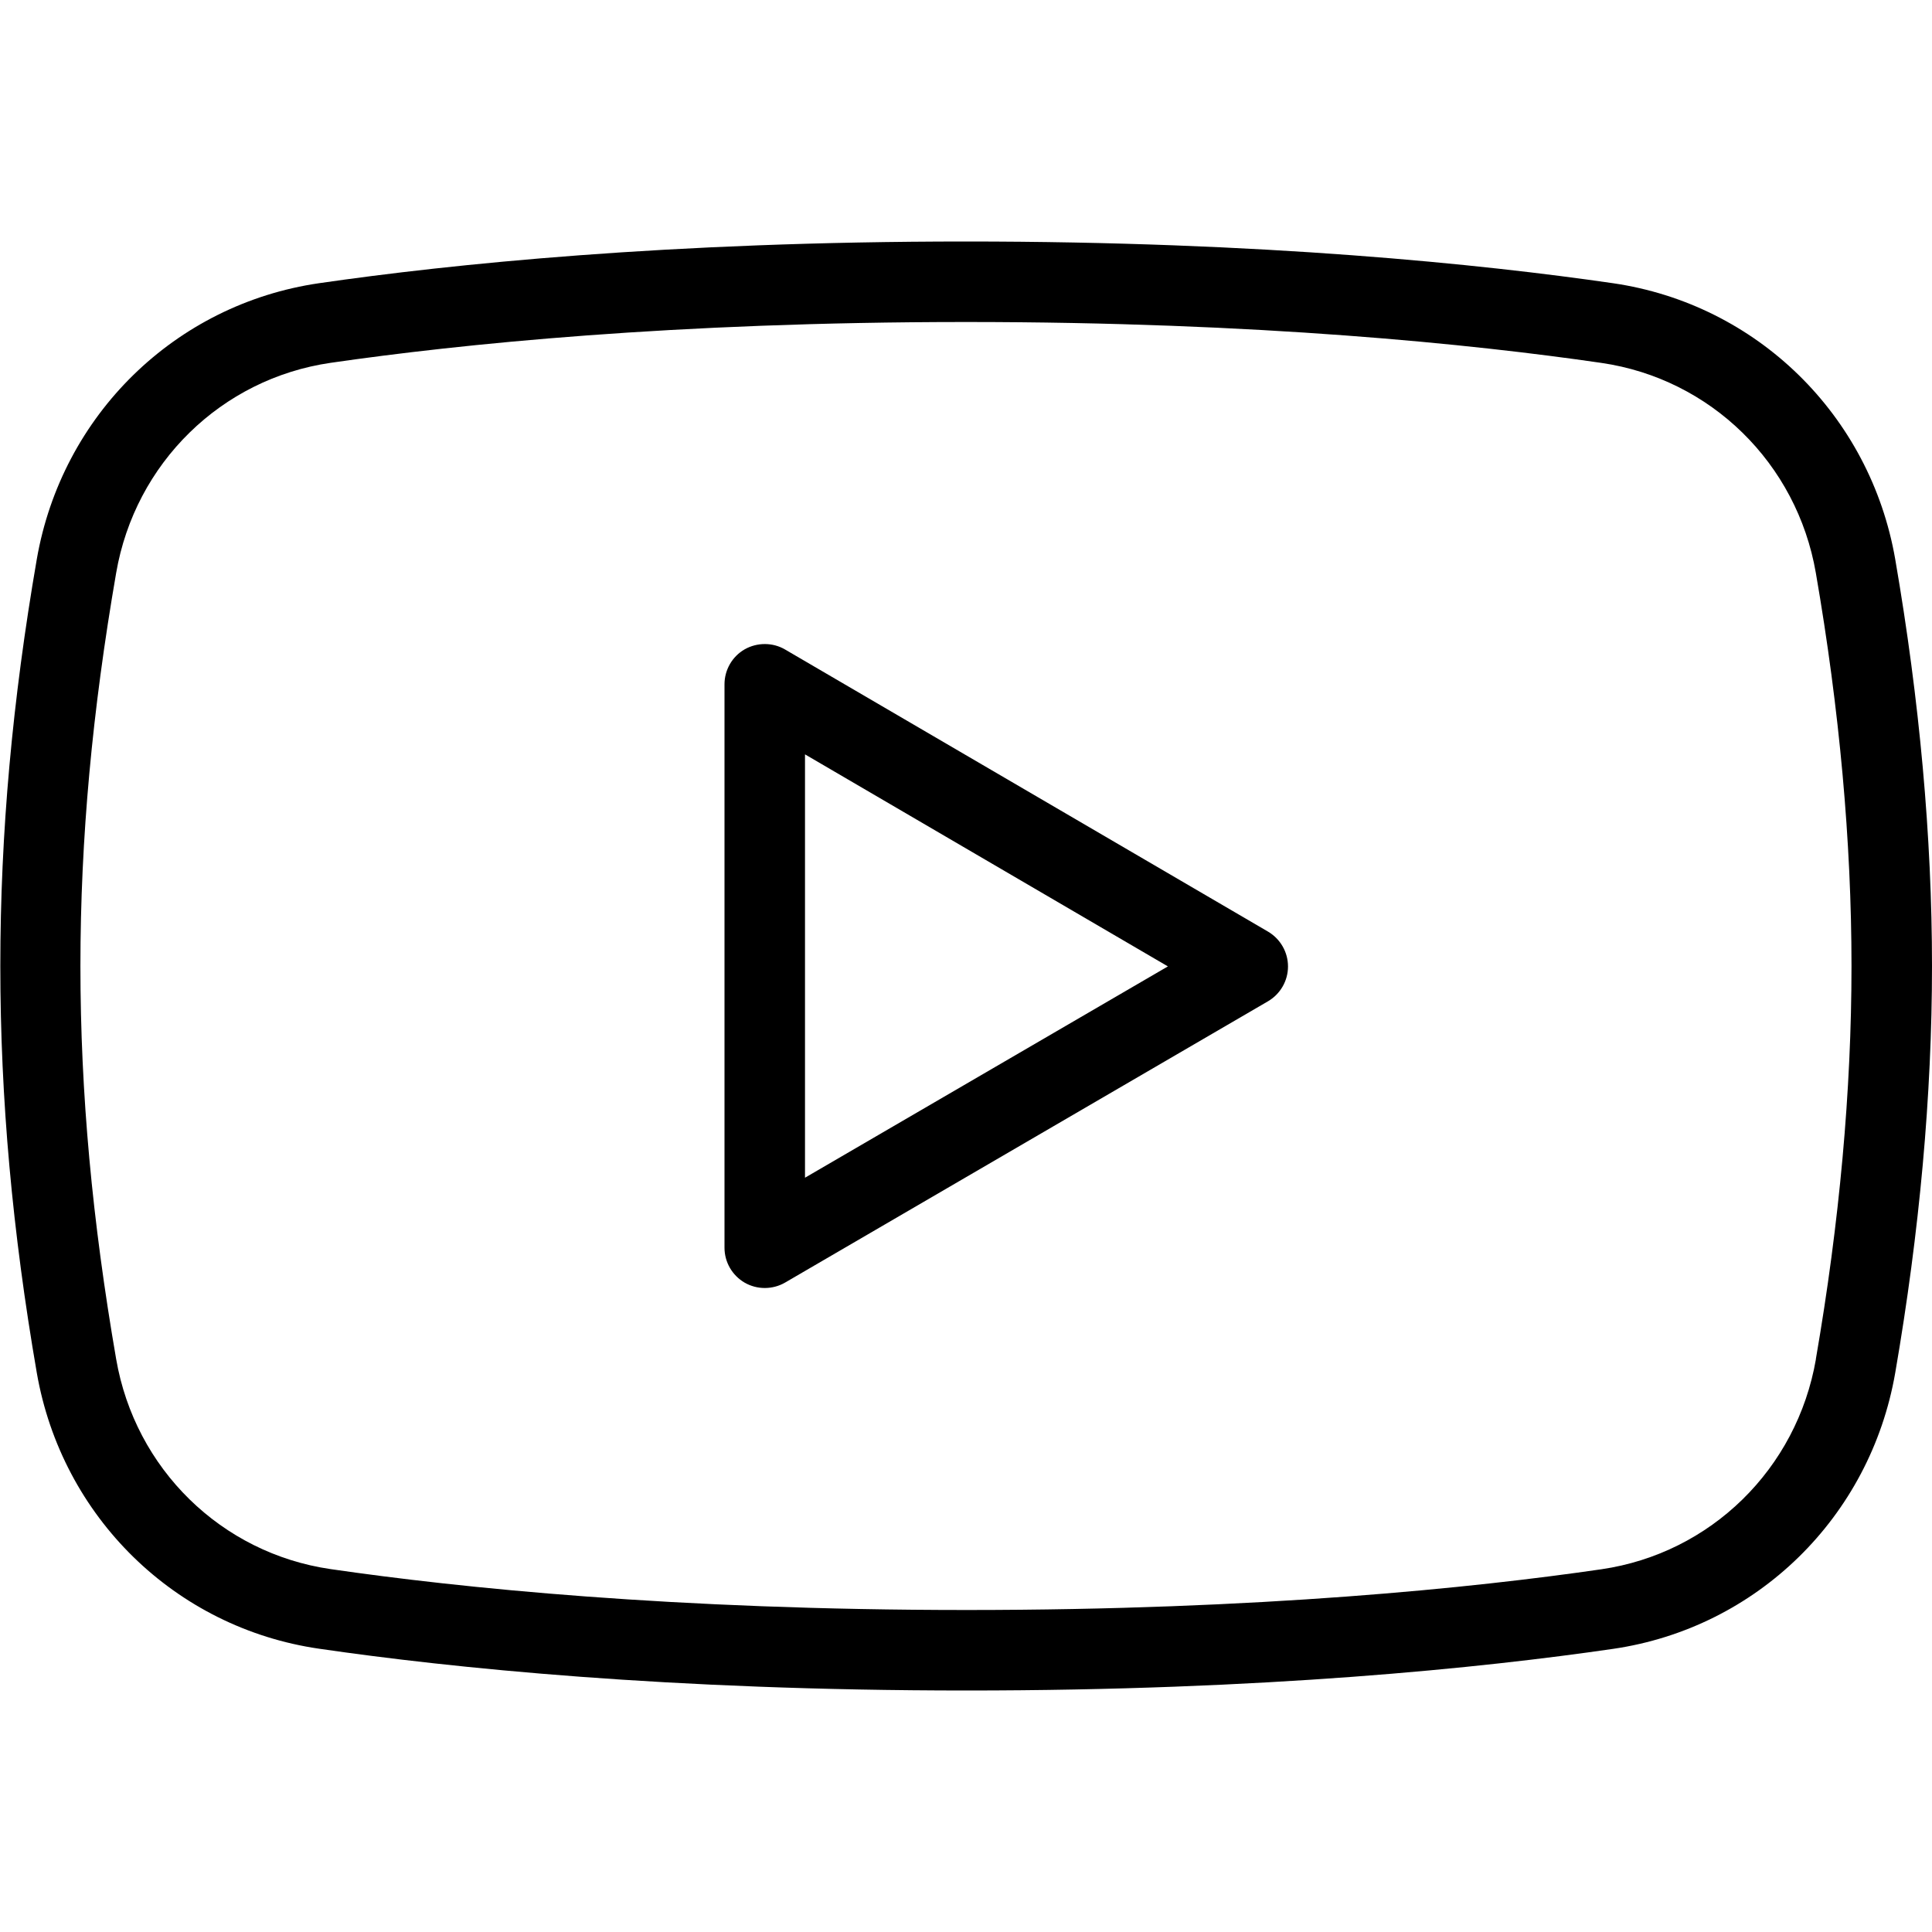
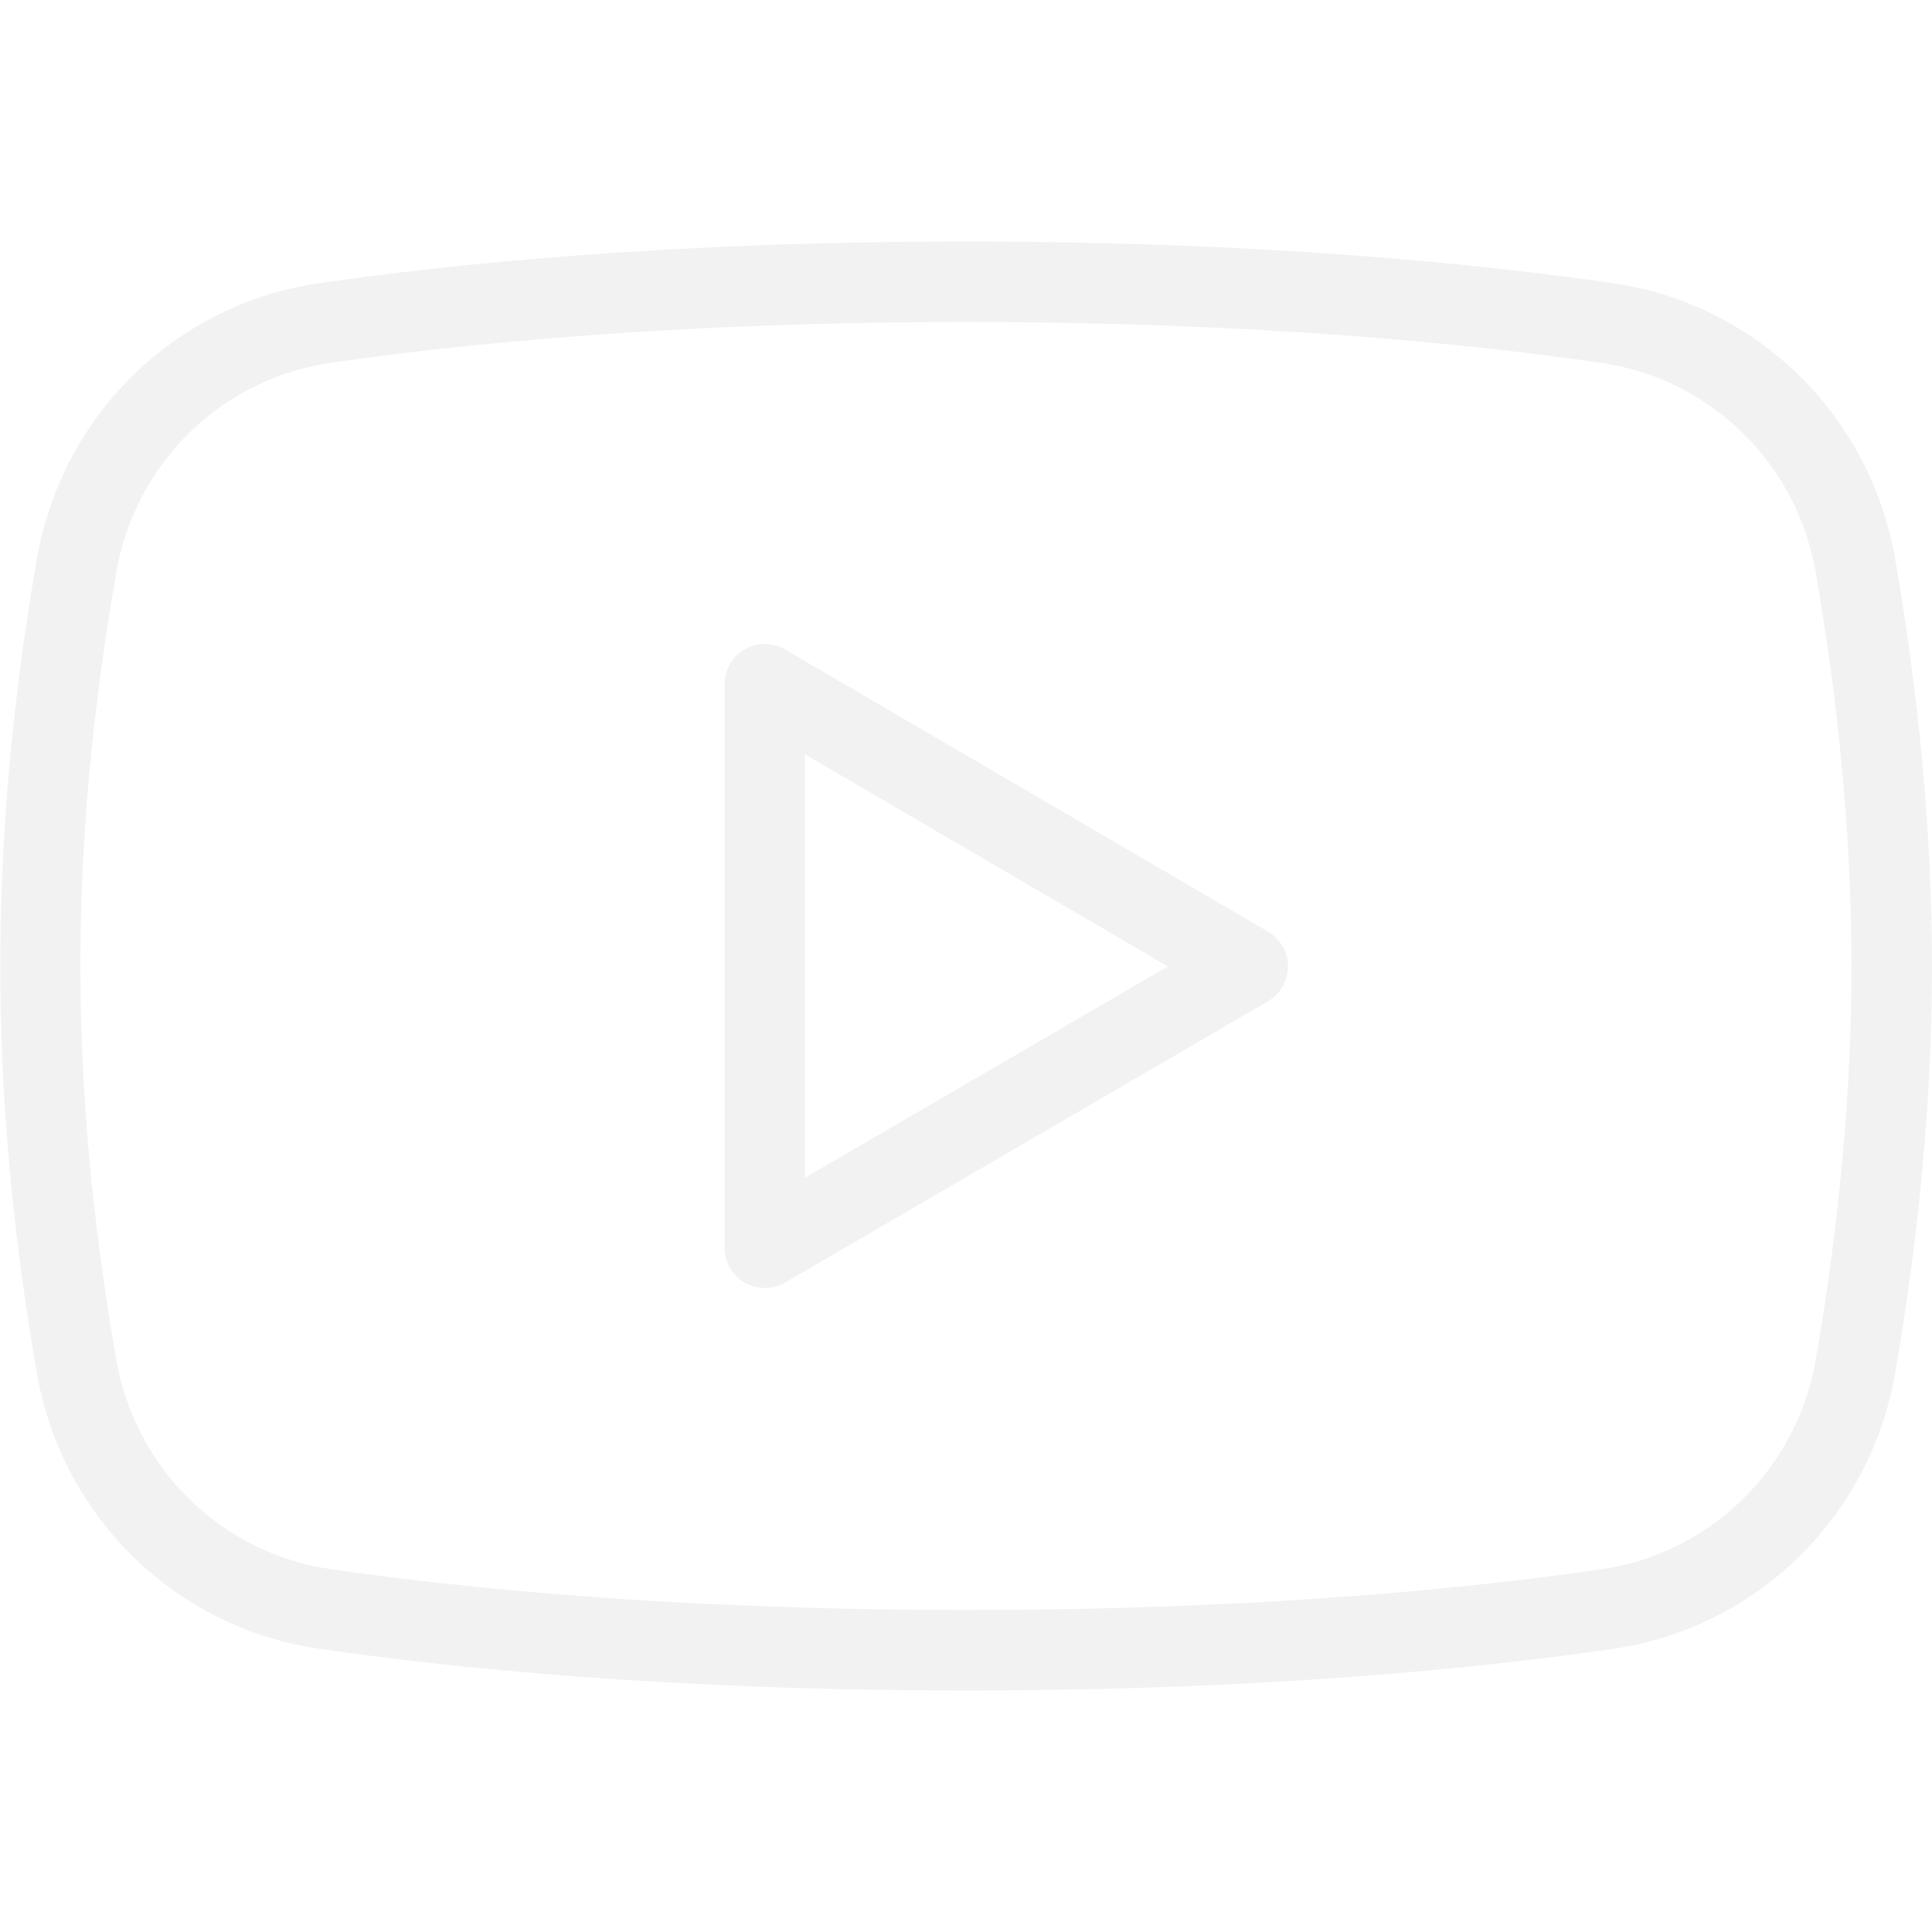
<svg xmlns="http://www.w3.org/2000/svg" enable-background="new 0 0 24 24" viewBox="0 0 24 24" id="youtube">
-   <path d="m9.5 16c-.086 0-.172-.022-.249-.066-.155-.09-.251-.255-.251-.434v-7c0-.179.096-.345.251-.434.156-.088.349-.087.501.002l6 3.505c.154.091.248.255.248.433s-.095.342-.248.432l-6 3.495c-.078.045-.165.067-.252.067zm.5-6.629v5.259l4.508-2.625z" />
-   <path d="m12.01 21c-3.701 0-6.418-.282-8.046-.519-1.787-.259-3.196-1.637-3.507-3.428-.604-3.495-.604-6.611 0-10.106.311-1.792 1.72-3.169 3.507-3.429 1.628-.236 4.343-.518 8.036-.518s6.408.282 8.036.518c1.787.26 3.196 1.637 3.507 3.428.303 1.756.457 3.456.457 5.054 0 1.599-.154 3.299-.457 5.055-.311 1.791-1.719 3.168-3.506 3.428-1.622.236-4.331.517-8.027.517zm-.01-17c-3.634 0-6.297.276-7.892.507-1.358.197-2.43 1.246-2.665 2.61-.592 3.423-.592 6.343 0 9.766.235 1.364 1.307 2.412 2.664 2.609 1.596.232 4.262.508 7.903.508 3.637 0 6.294-.275 7.883-.506 1.358-.198 2.429-1.246 2.665-2.61h-.001c.294-1.699.443-3.342.443-4.884 0-1.541-.149-3.184-.443-4.883-.235-1.363-1.307-2.412-2.665-2.609-1.595-.232-4.258-.508-7.892-.508zm11.05 12.969h.01z" />
+   <path fill="#f2f2f2" d="m9.5 16c-.086 0-.172-.022-.249-.066-.155-.09-.251-.255-.251-.434v-7c0-.179.096-.345.251-.434.156-.088.349-.087.501.002l6 3.505c.154.091.248.255.248.433s-.095.342-.248.432l-6 3.495c-.078.045-.165.067-.252.067zm.5-6.629v5.259l4.508-2.625z" />
+   <path fill="#f2f2f2" d="m12.01 21c-3.701 0-6.418-.282-8.046-.519-1.787-.259-3.196-1.637-3.507-3.428-.604-3.495-.604-6.611 0-10.106.311-1.792 1.72-3.169 3.507-3.429 1.628-.236 4.343-.518 8.036-.518s6.408.282 8.036.518c1.787.26 3.196 1.637 3.507 3.428.303 1.756.457 3.456.457 5.054 0 1.599-.154 3.299-.457 5.055-.311 1.791-1.719 3.168-3.506 3.428-1.622.236-4.331.517-8.027.517zm-.01-17c-3.634 0-6.297.276-7.892.507-1.358.197-2.43 1.246-2.665 2.61-.592 3.423-.592 6.343 0 9.766.235 1.364 1.307 2.412 2.664 2.609 1.596.232 4.262.508 7.903.508 3.637 0 6.294-.275 7.883-.506 1.358-.198 2.429-1.246 2.665-2.61h-.001c.294-1.699.443-3.342.443-4.884 0-1.541-.149-3.184-.443-4.883-.235-1.363-1.307-2.412-2.665-2.609-1.595-.232-4.258-.508-7.892-.508zm11.05 12.969h.01z" />
</svg>
